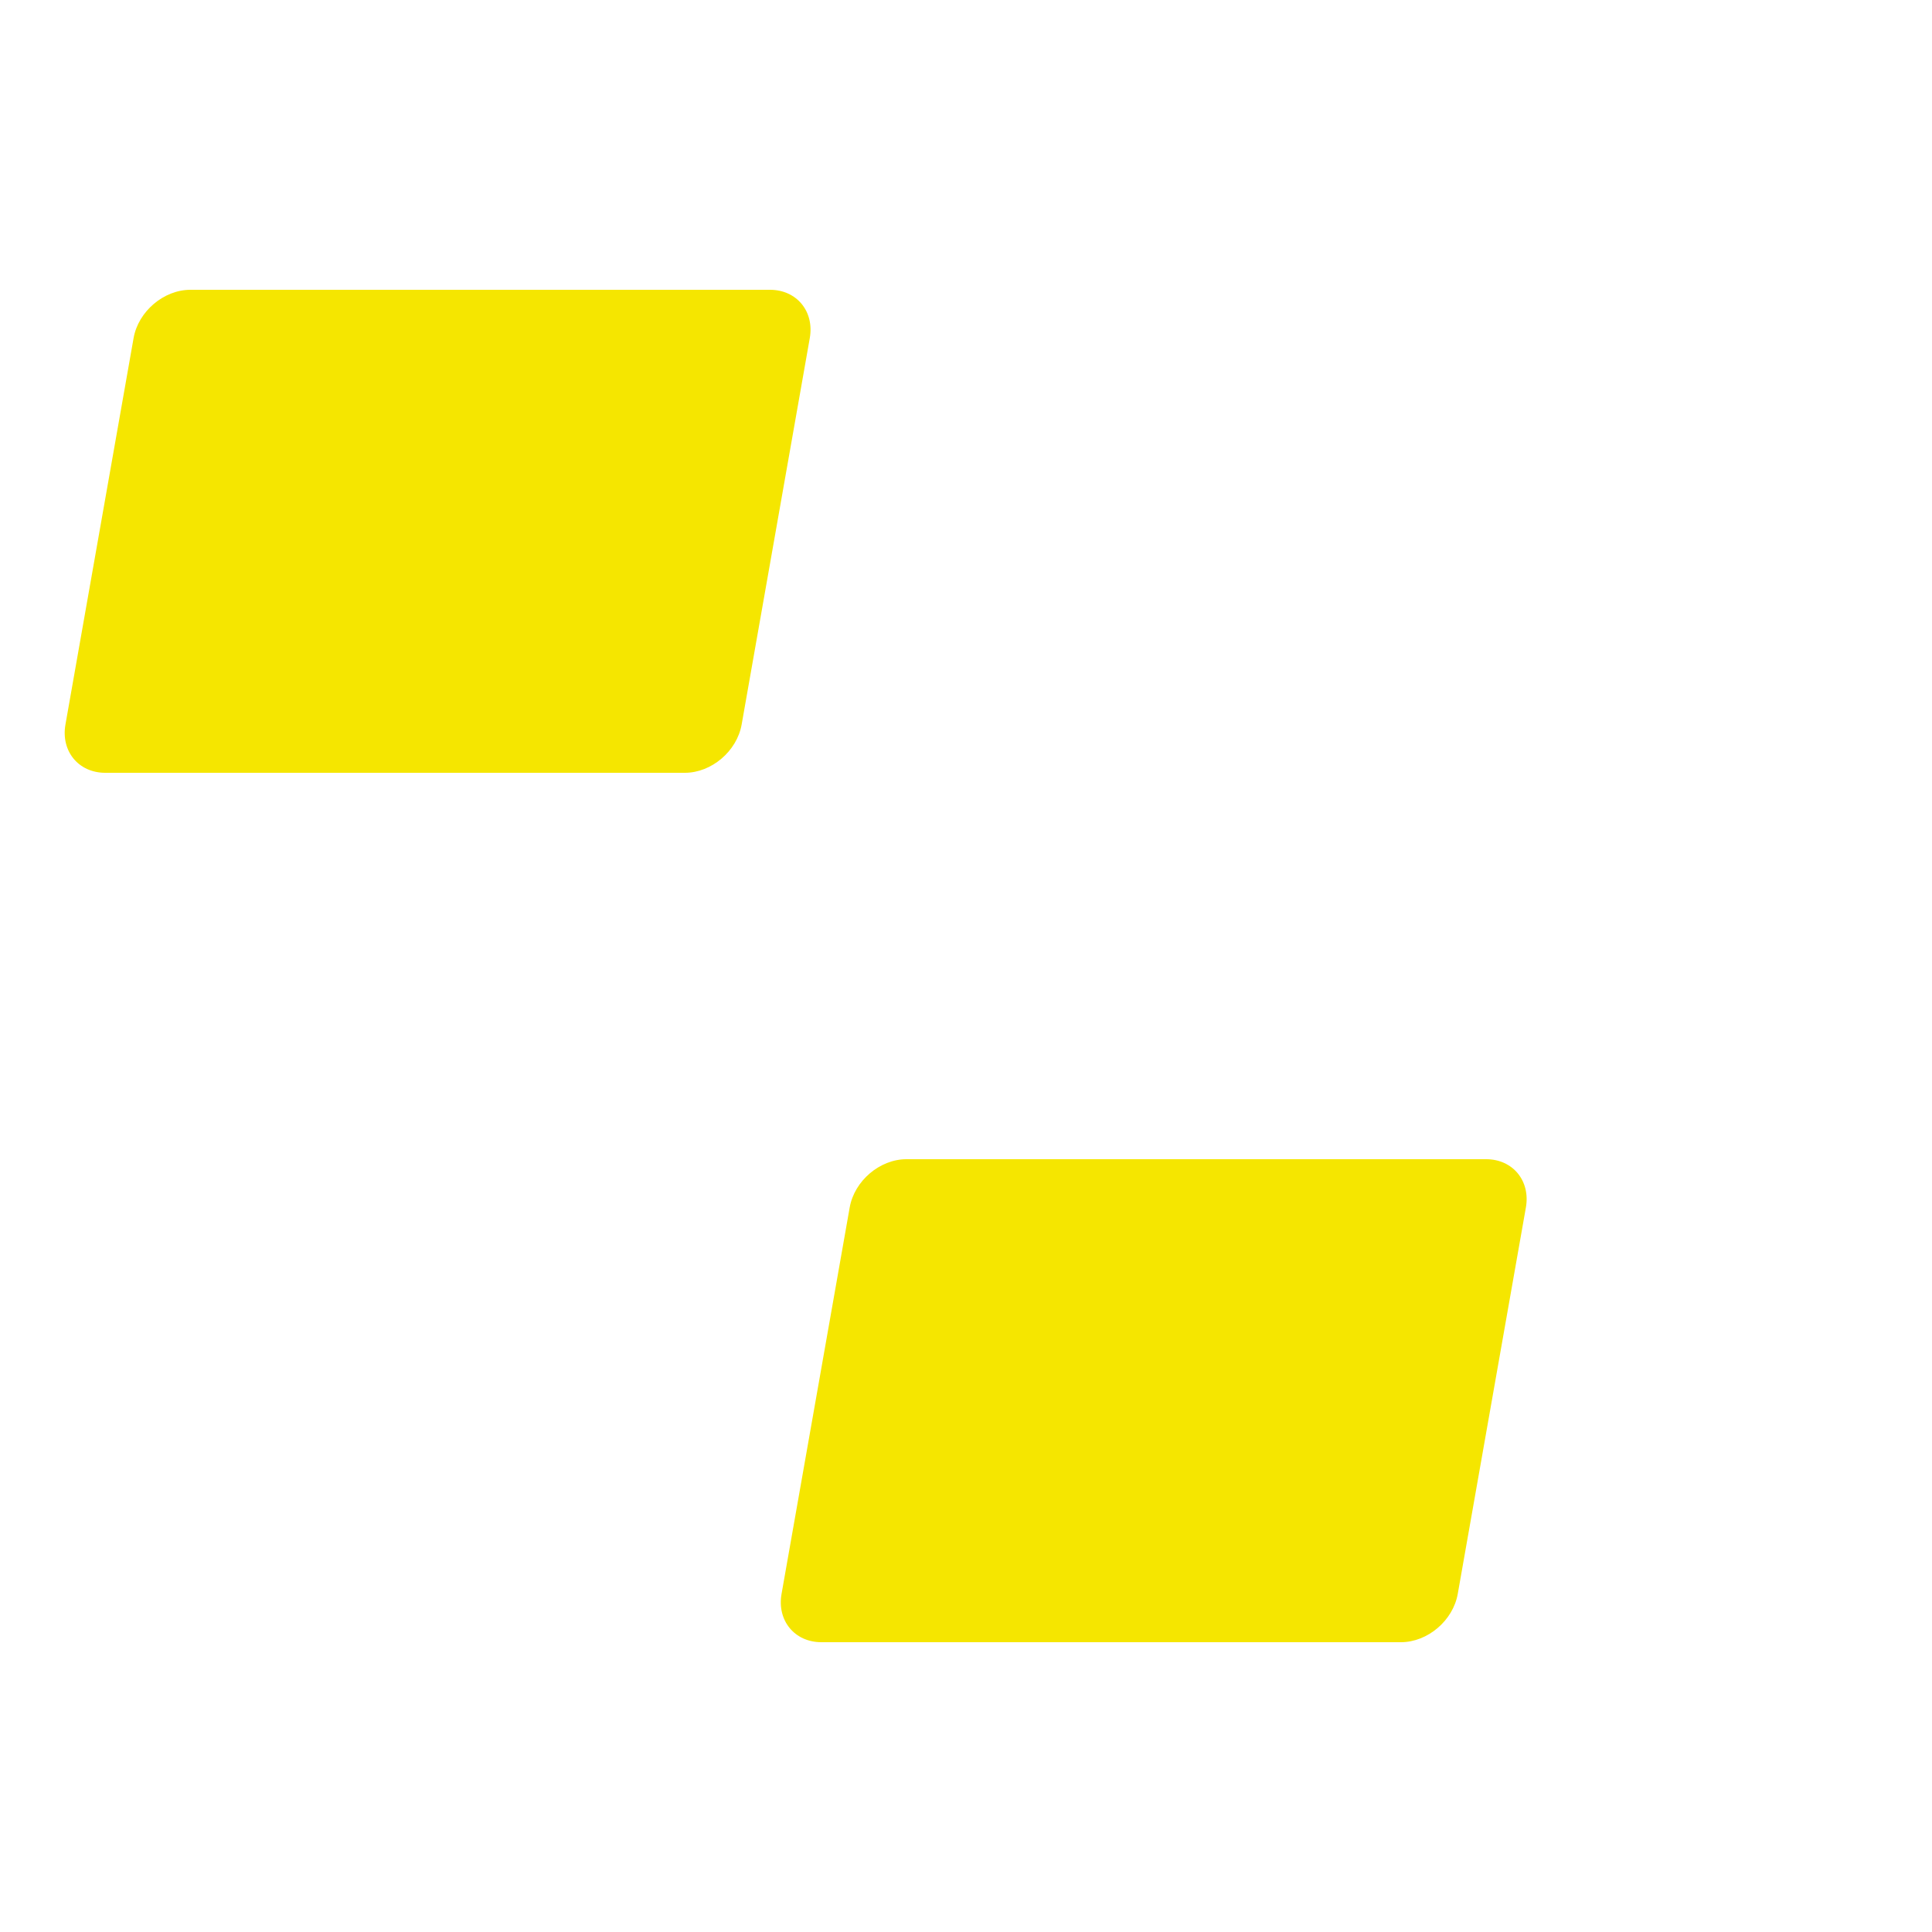
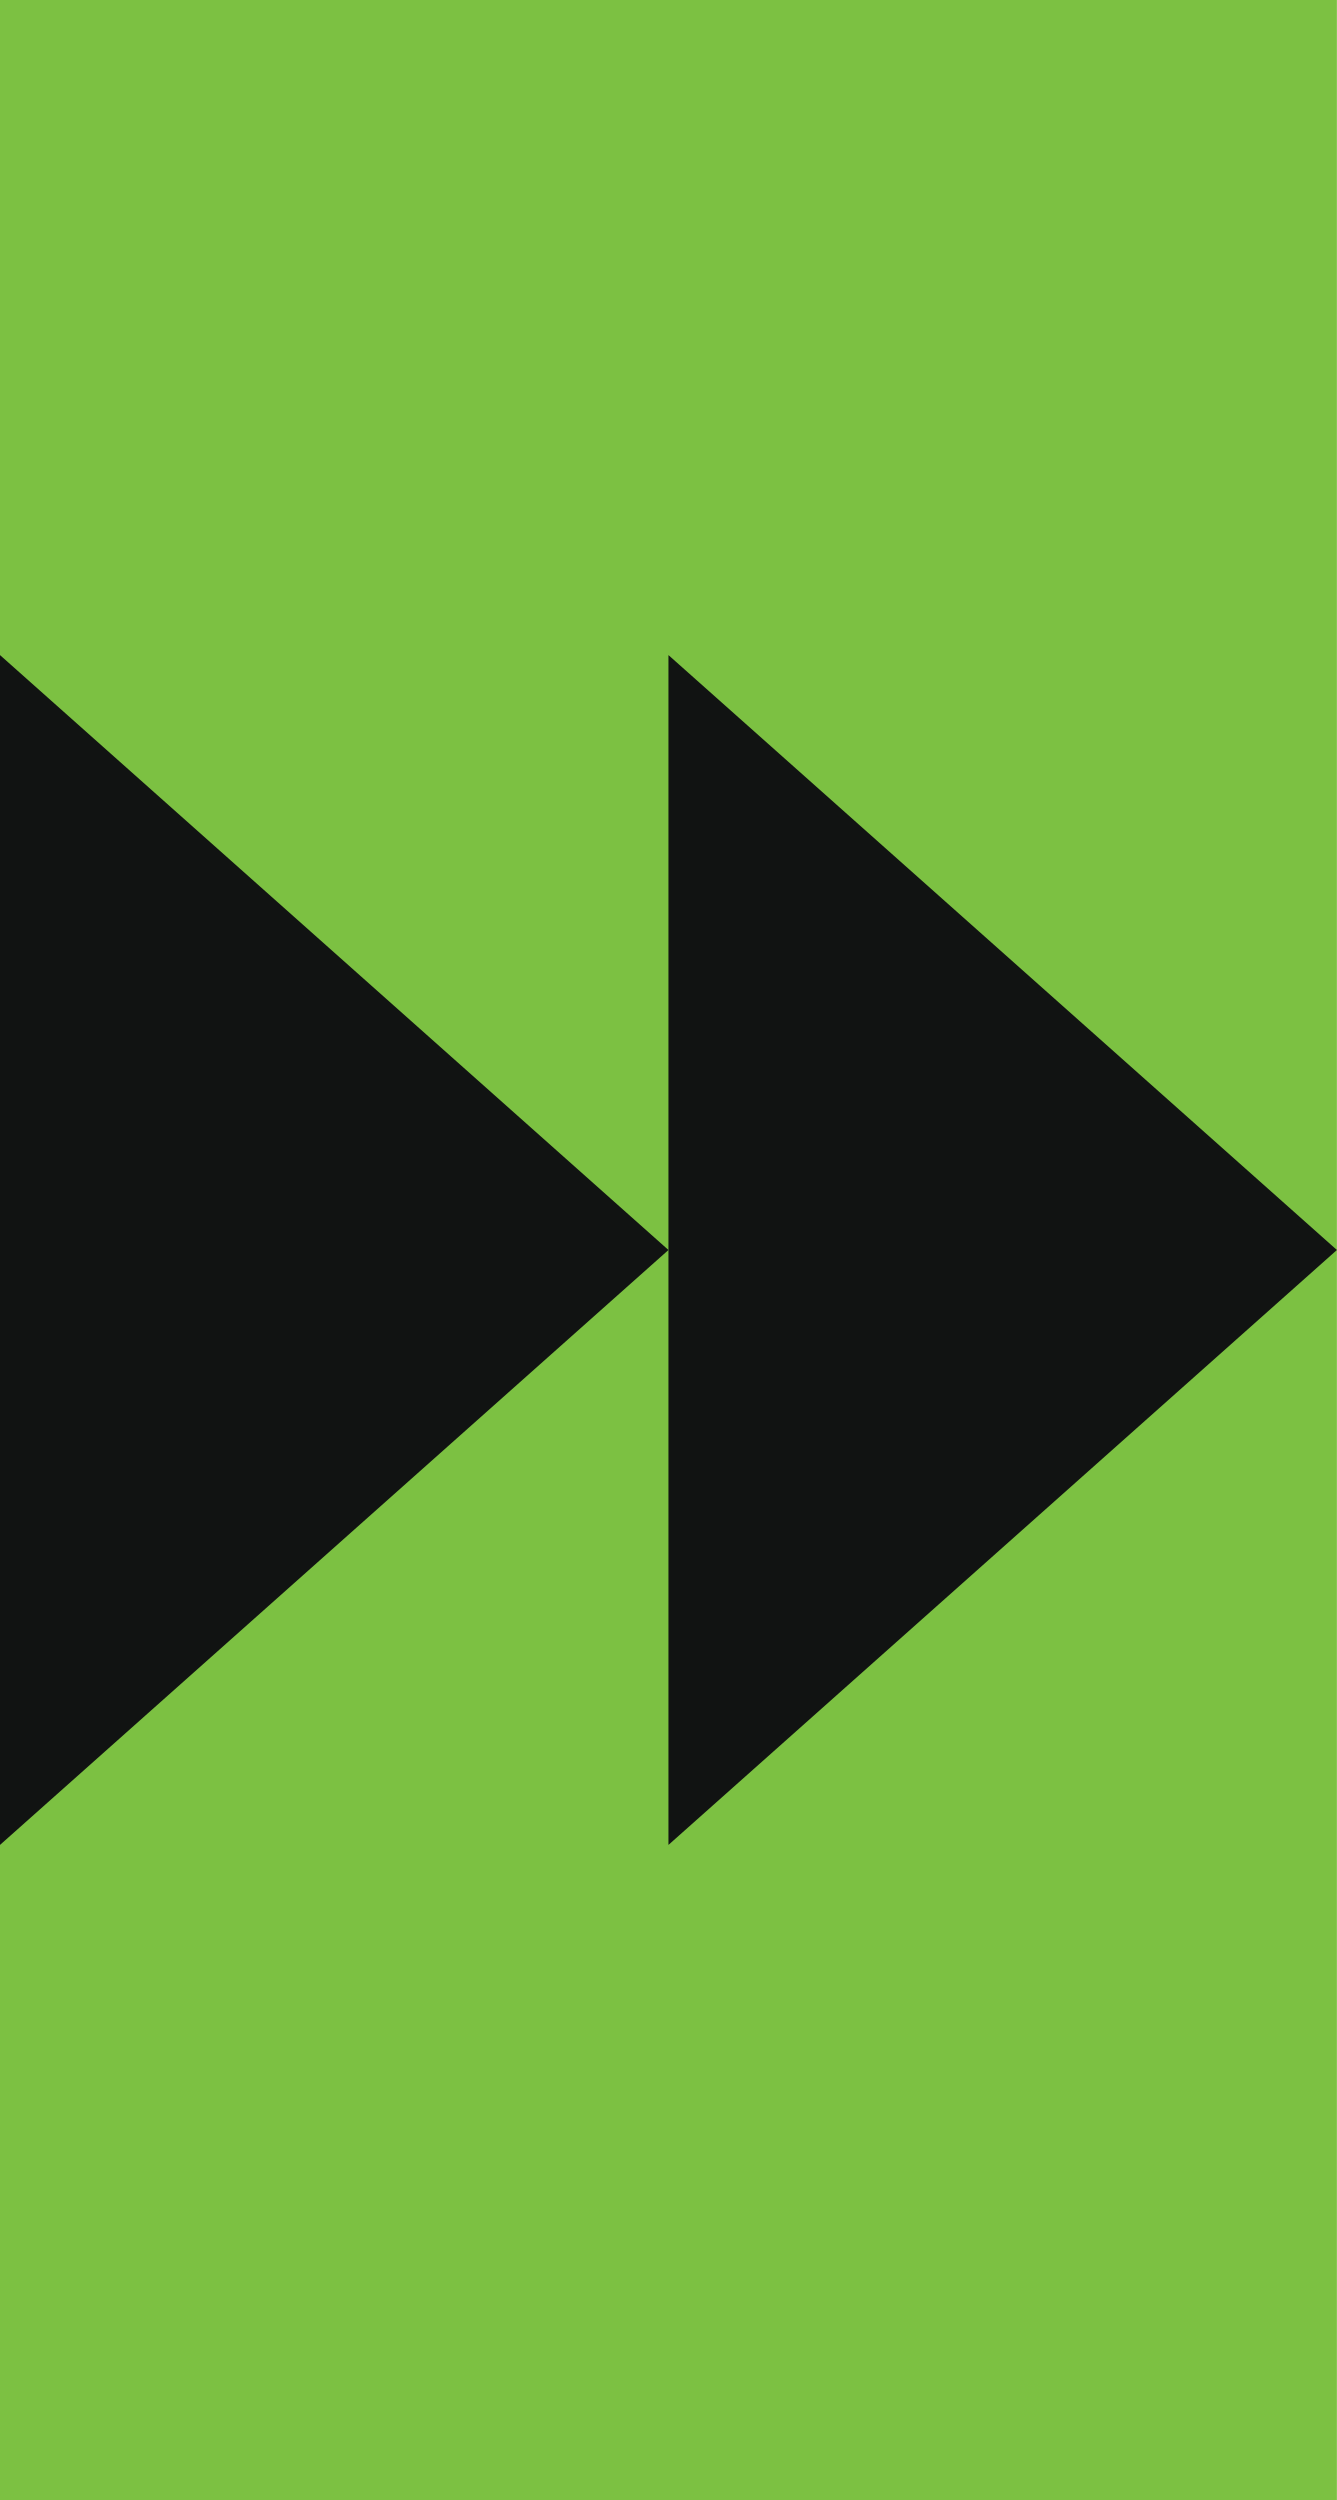
- <svg xmlns="http://www.w3.org/2000/svg" viewBox="0 0 40 40" fill="none">
-   <rect x="4" y="6" width="14" height="10" rx="1" transform="skewX(-10)" fill="#F5E600" />
-   <rect x="22" y="24" width="14" height="10" rx="1" transform="skewX(-10)" fill="#F5E600" />
+ <svg xmlns="http://www.w3.org/2000/svg" width="100" height="187" viewBox="0 0 100 187" role="img" aria-label="Техноматика">
+   <rect width="100" height="187" fill="#7CC142" />
+   <polygon points="0,49 0,138 50,93.5" fill="#111312" />
+   <polygon points="50,49 50,138 100,93.5" fill="#111312" />
</svg>
